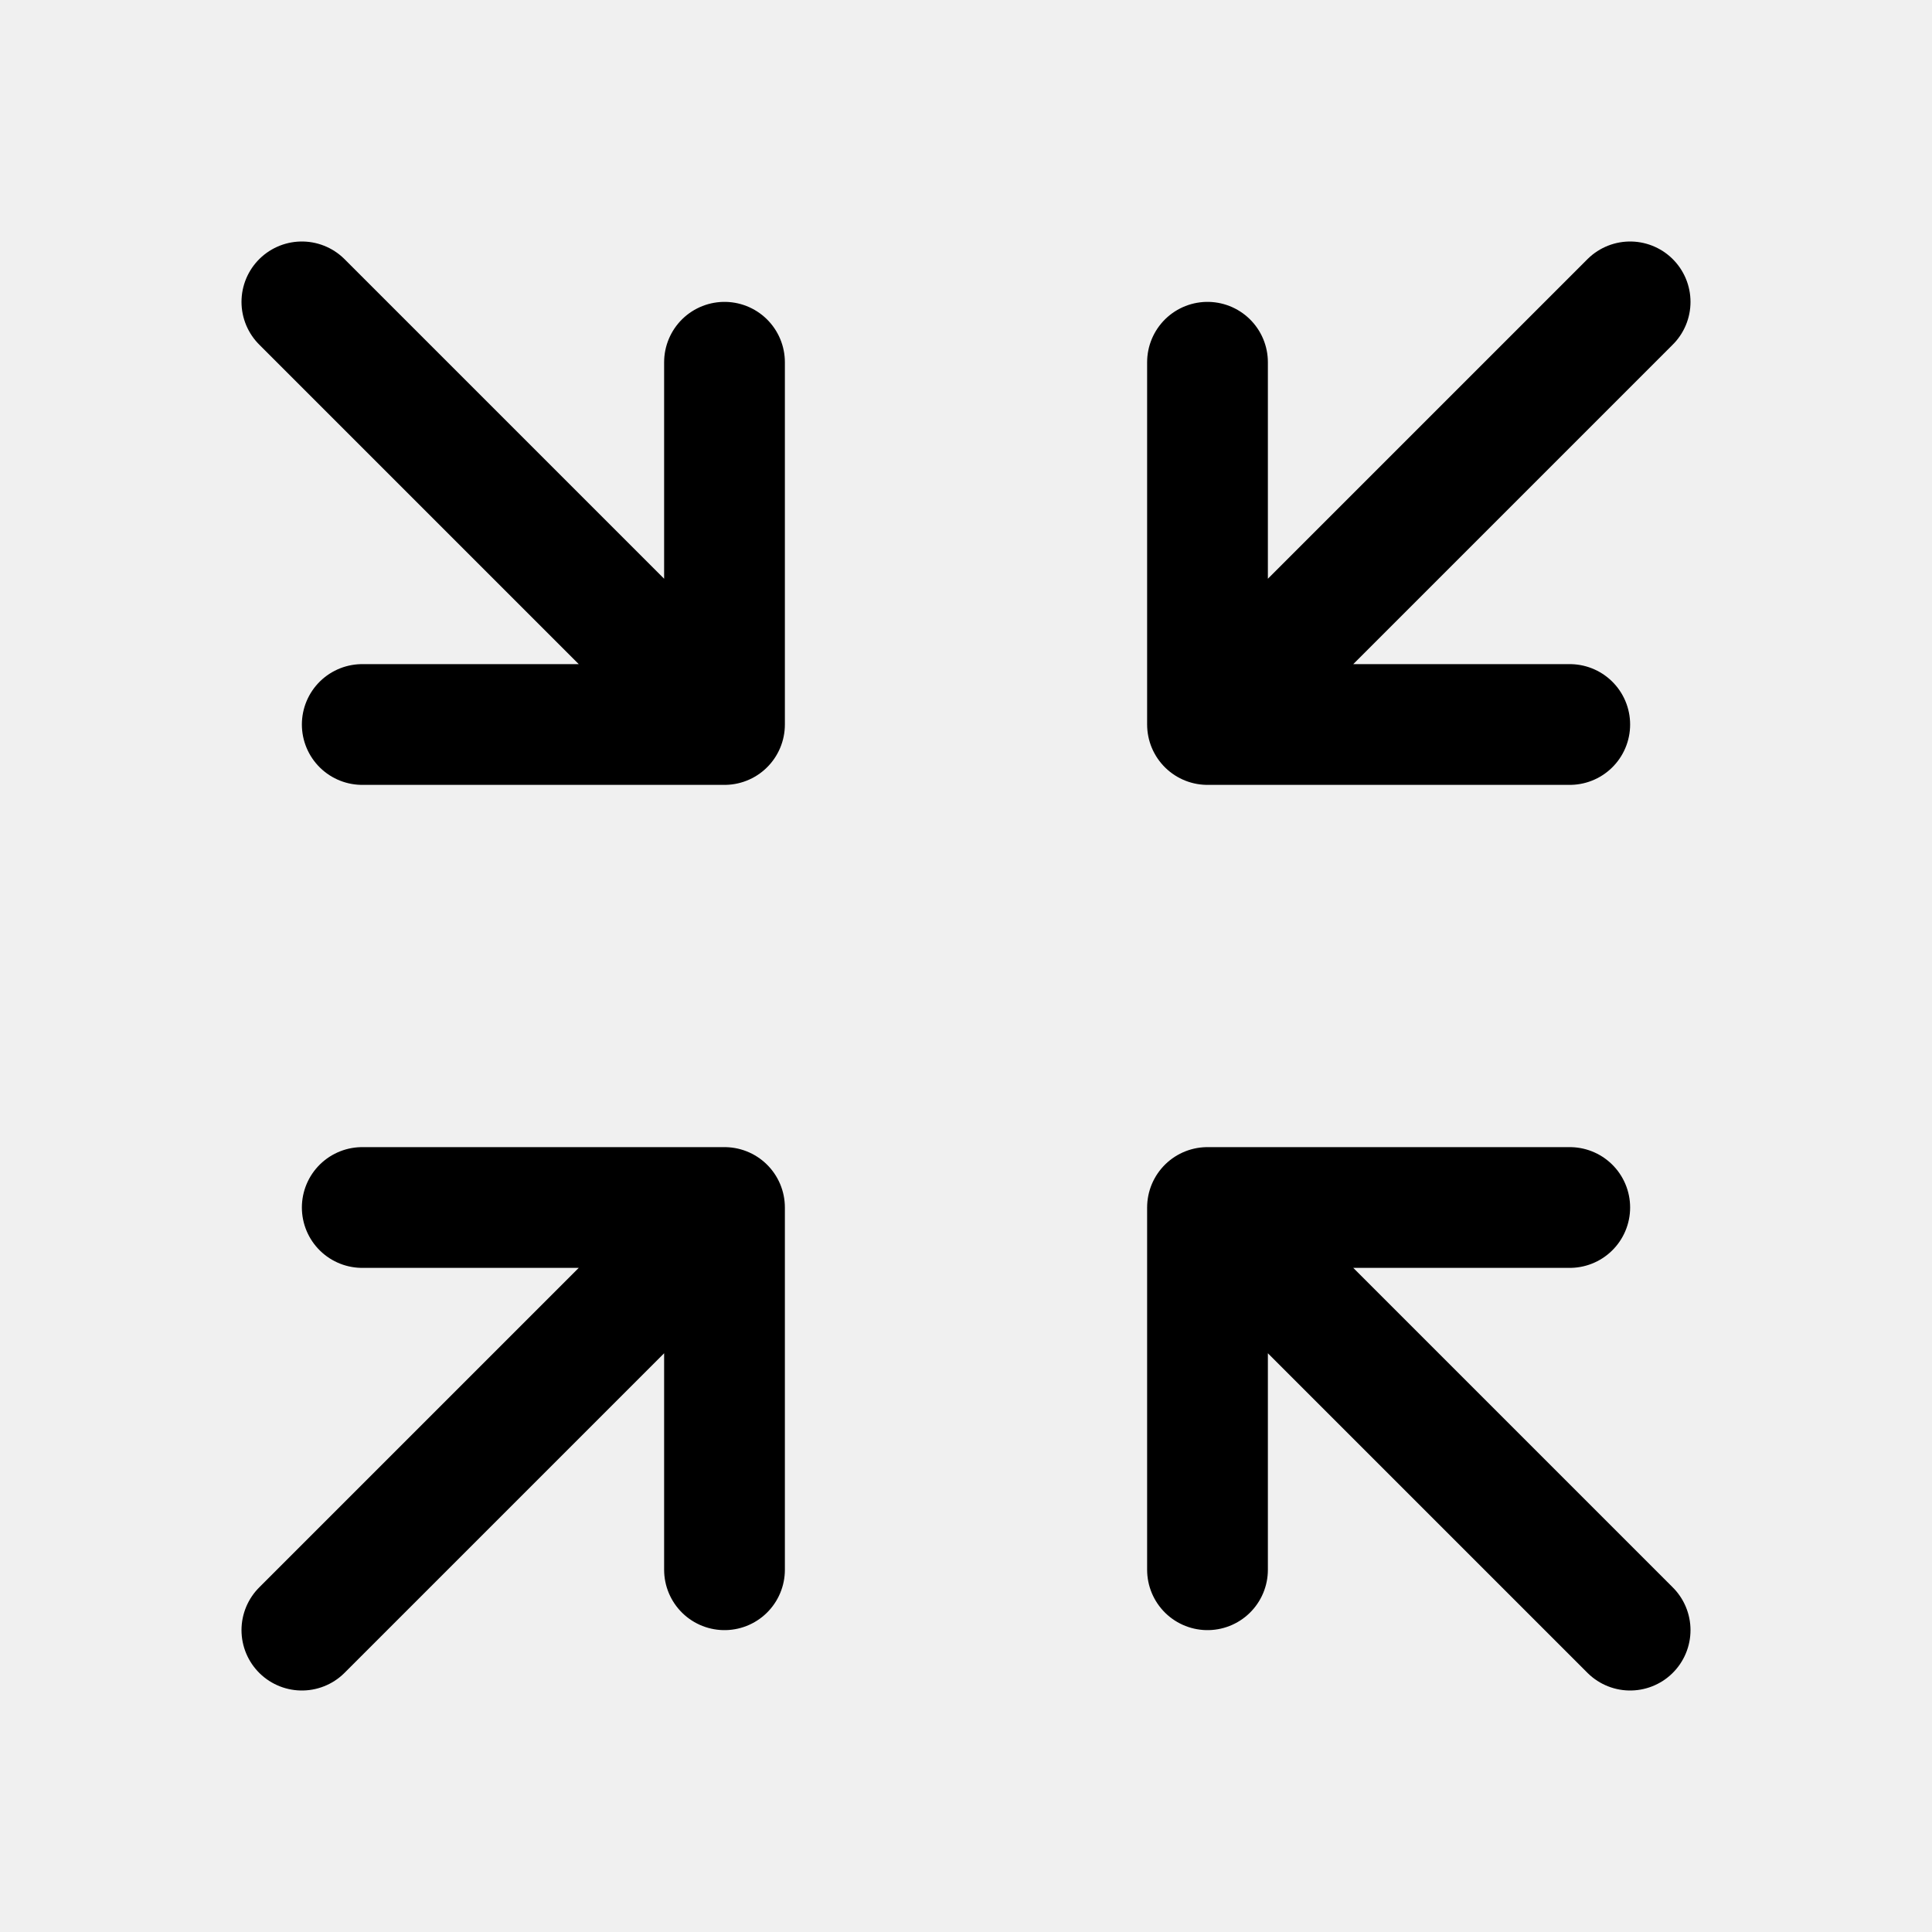
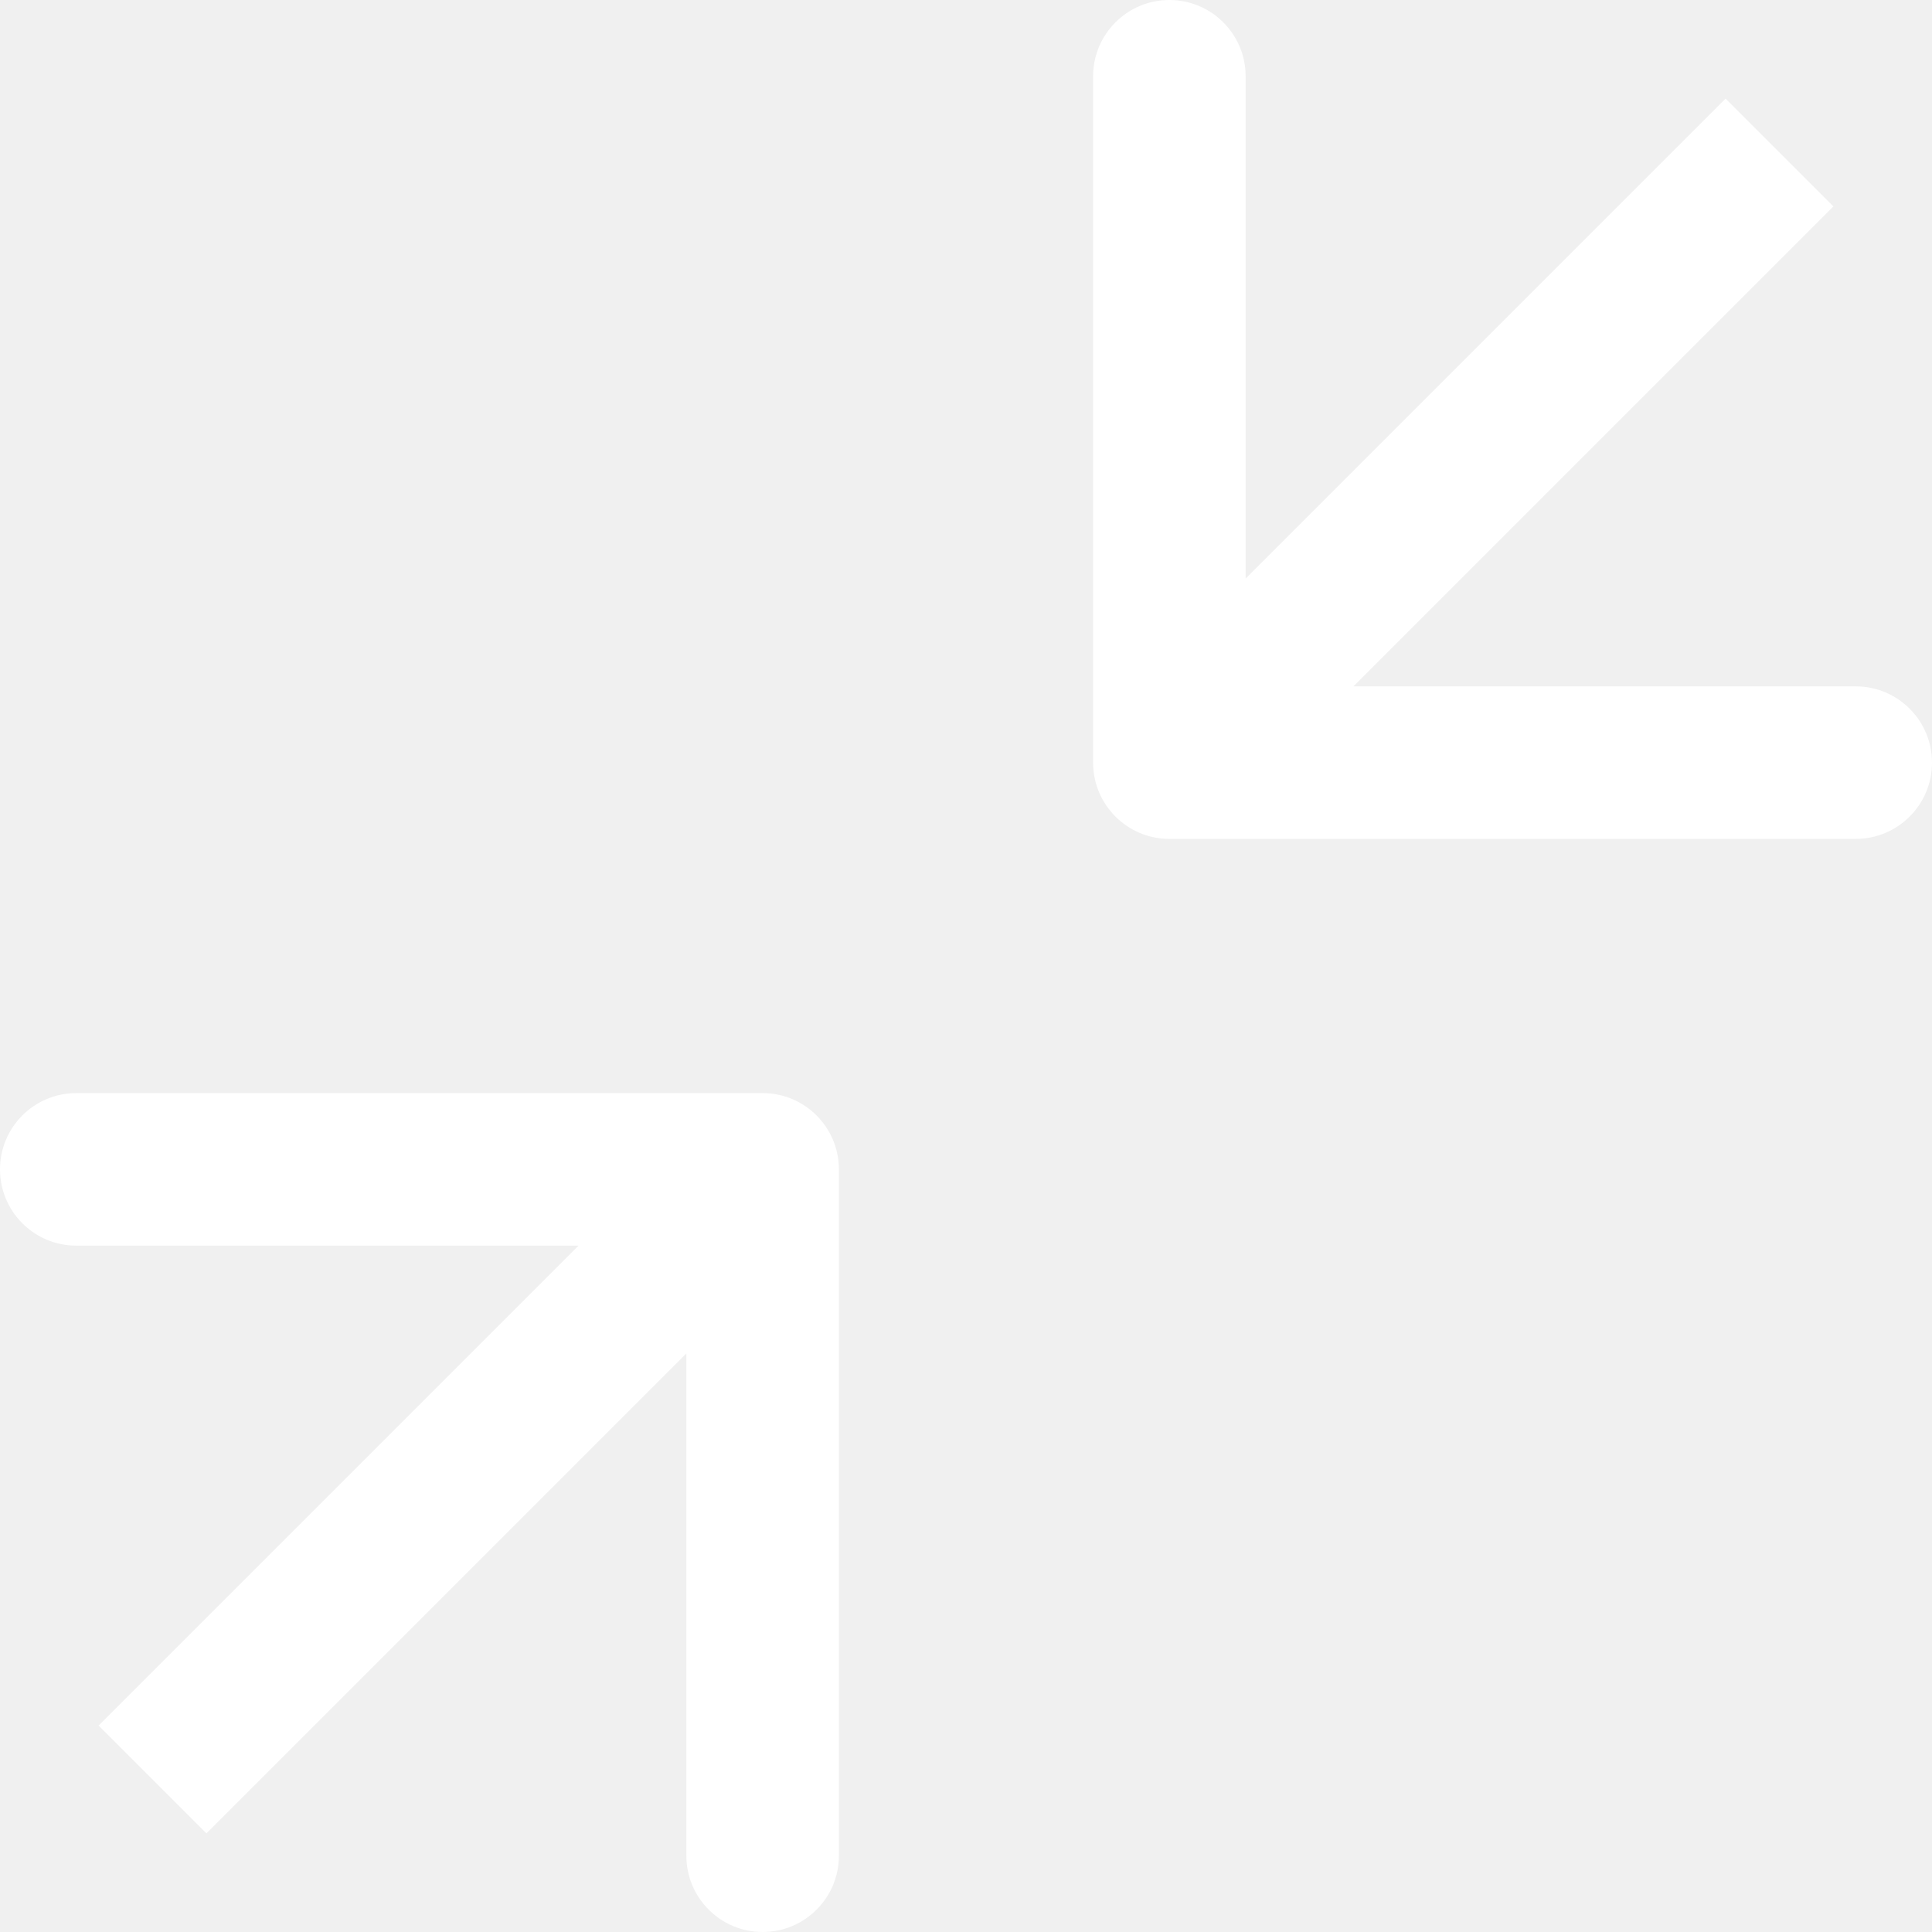
- <svg xmlns="http://www.w3.org/2000/svg" fill="none" viewBox="0 0 24 24" stroke-width="1.5" stroke="currentColor">
-   <path stroke-linecap="round" stroke-linejoin="round" d="M9 9V4.5M9 9H4.5M9 9L3.75 3.75M9 15v4.5M9 15H4.5M9 15l-5.25 5.25M15 9h4.5M15 9V4.5M15 9l5.25-5.25M15 15h4.5M15 15v4.5m0-4.5l5.25 5.25" />
+ <svg xmlns="http://www.w3.org/2000/svg" width="19" height="19" viewBox="0 0 19 19" fill="none">
+   <g id="Frame 17323">
+     <path id="Line 10" d="M10.75 7.5C10.75 7.914 11.086 8.25 11.5 8.25L18.25 8.25C18.664 8.25 19 7.914 19 7.5C19 7.086 18.664 6.75 18.25 6.75L12.25 6.75L12.25 0.75C12.25 0.336 11.914 4.30664e-07 11.5 2.62077e-07C11.086 9.34897e-08 10.75 0.336 10.75 0.75L10.75 7.5ZM16.97 0.97L10.97 6.97L12.03 8.03L18.03 2.03L16.97 0.97Z" fill="white" />
+     <path id="Line 11" d="M8.25 11.5C8.25 11.086 7.914 10.75 7.5 10.75L0.75 10.75C0.336 10.75 -8.19279e-07 11.086 -5.8086e-07 11.5C-3.42441e-07 11.914 0.336 12.25 0.75 12.25L6.75 12.25L6.75 18.25C6.75 18.664 7.086 19 7.5 19C7.914 19 8.25 18.664 8.25 18.25L8.25 11.5ZM2.03 18.03L8.03 12.03L6.97 10.97L0.97 16.97L2.03 18.03Z" fill="white" />
+   </g>
</svg>
